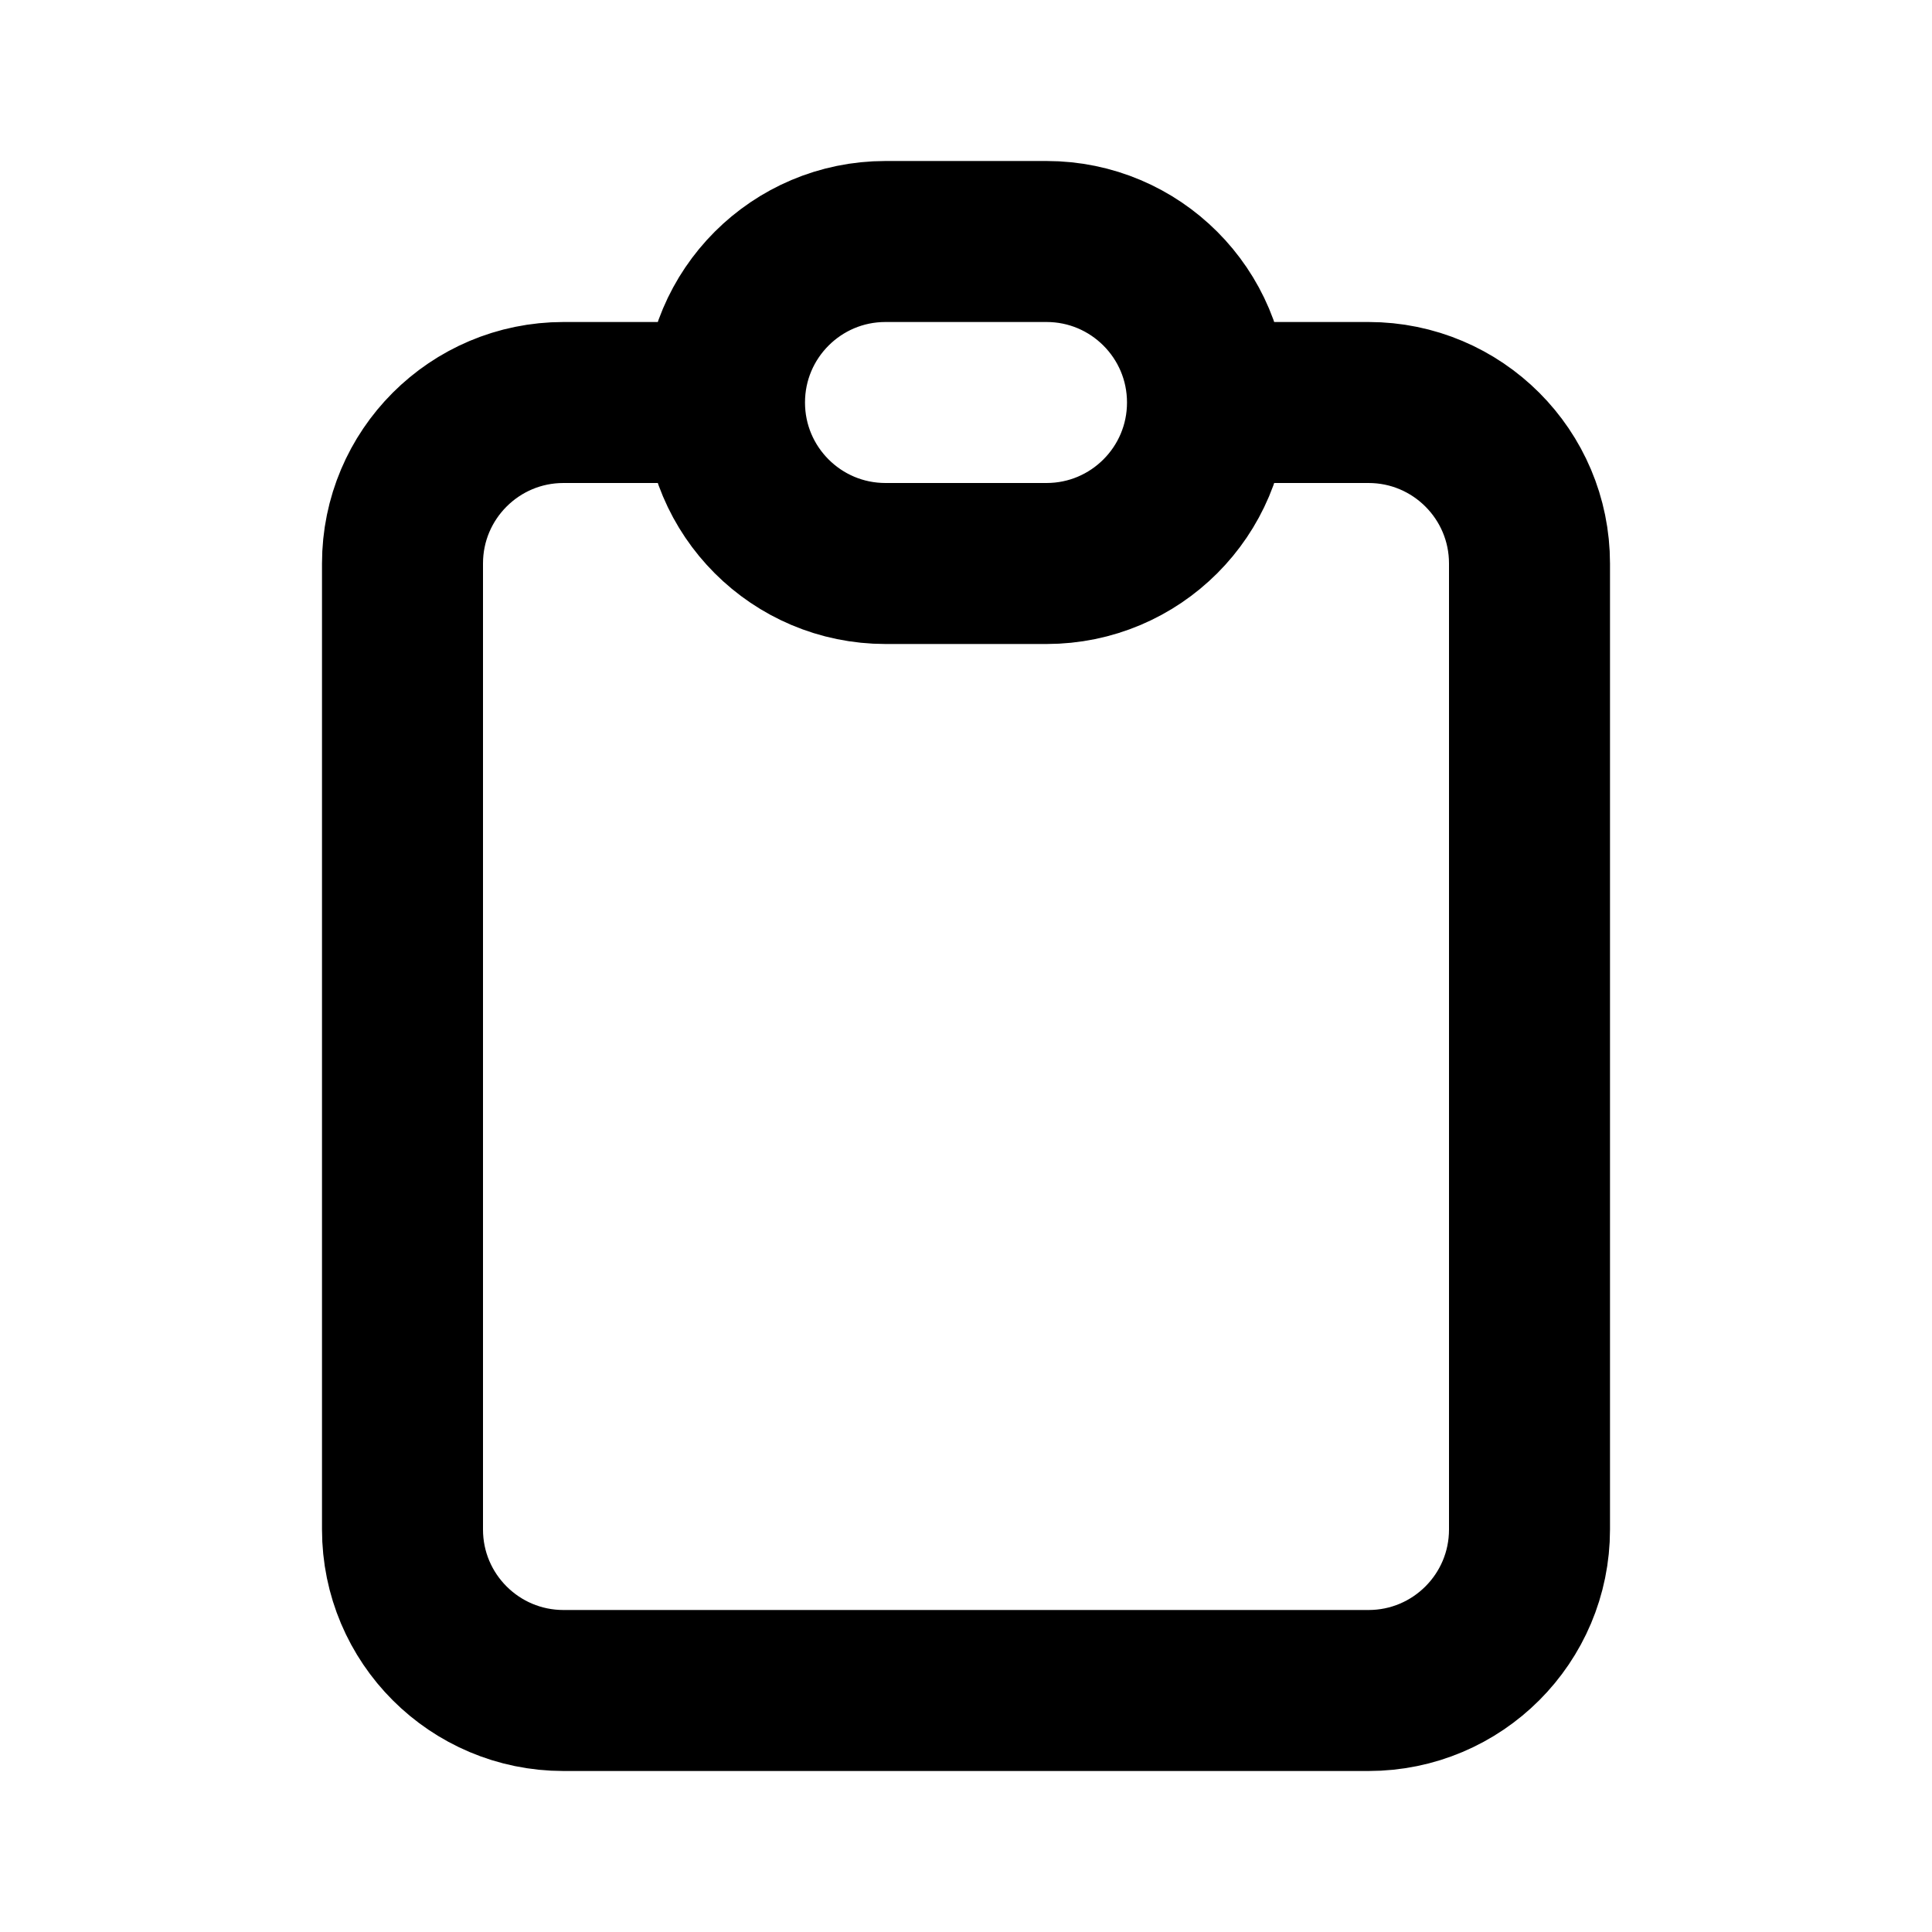
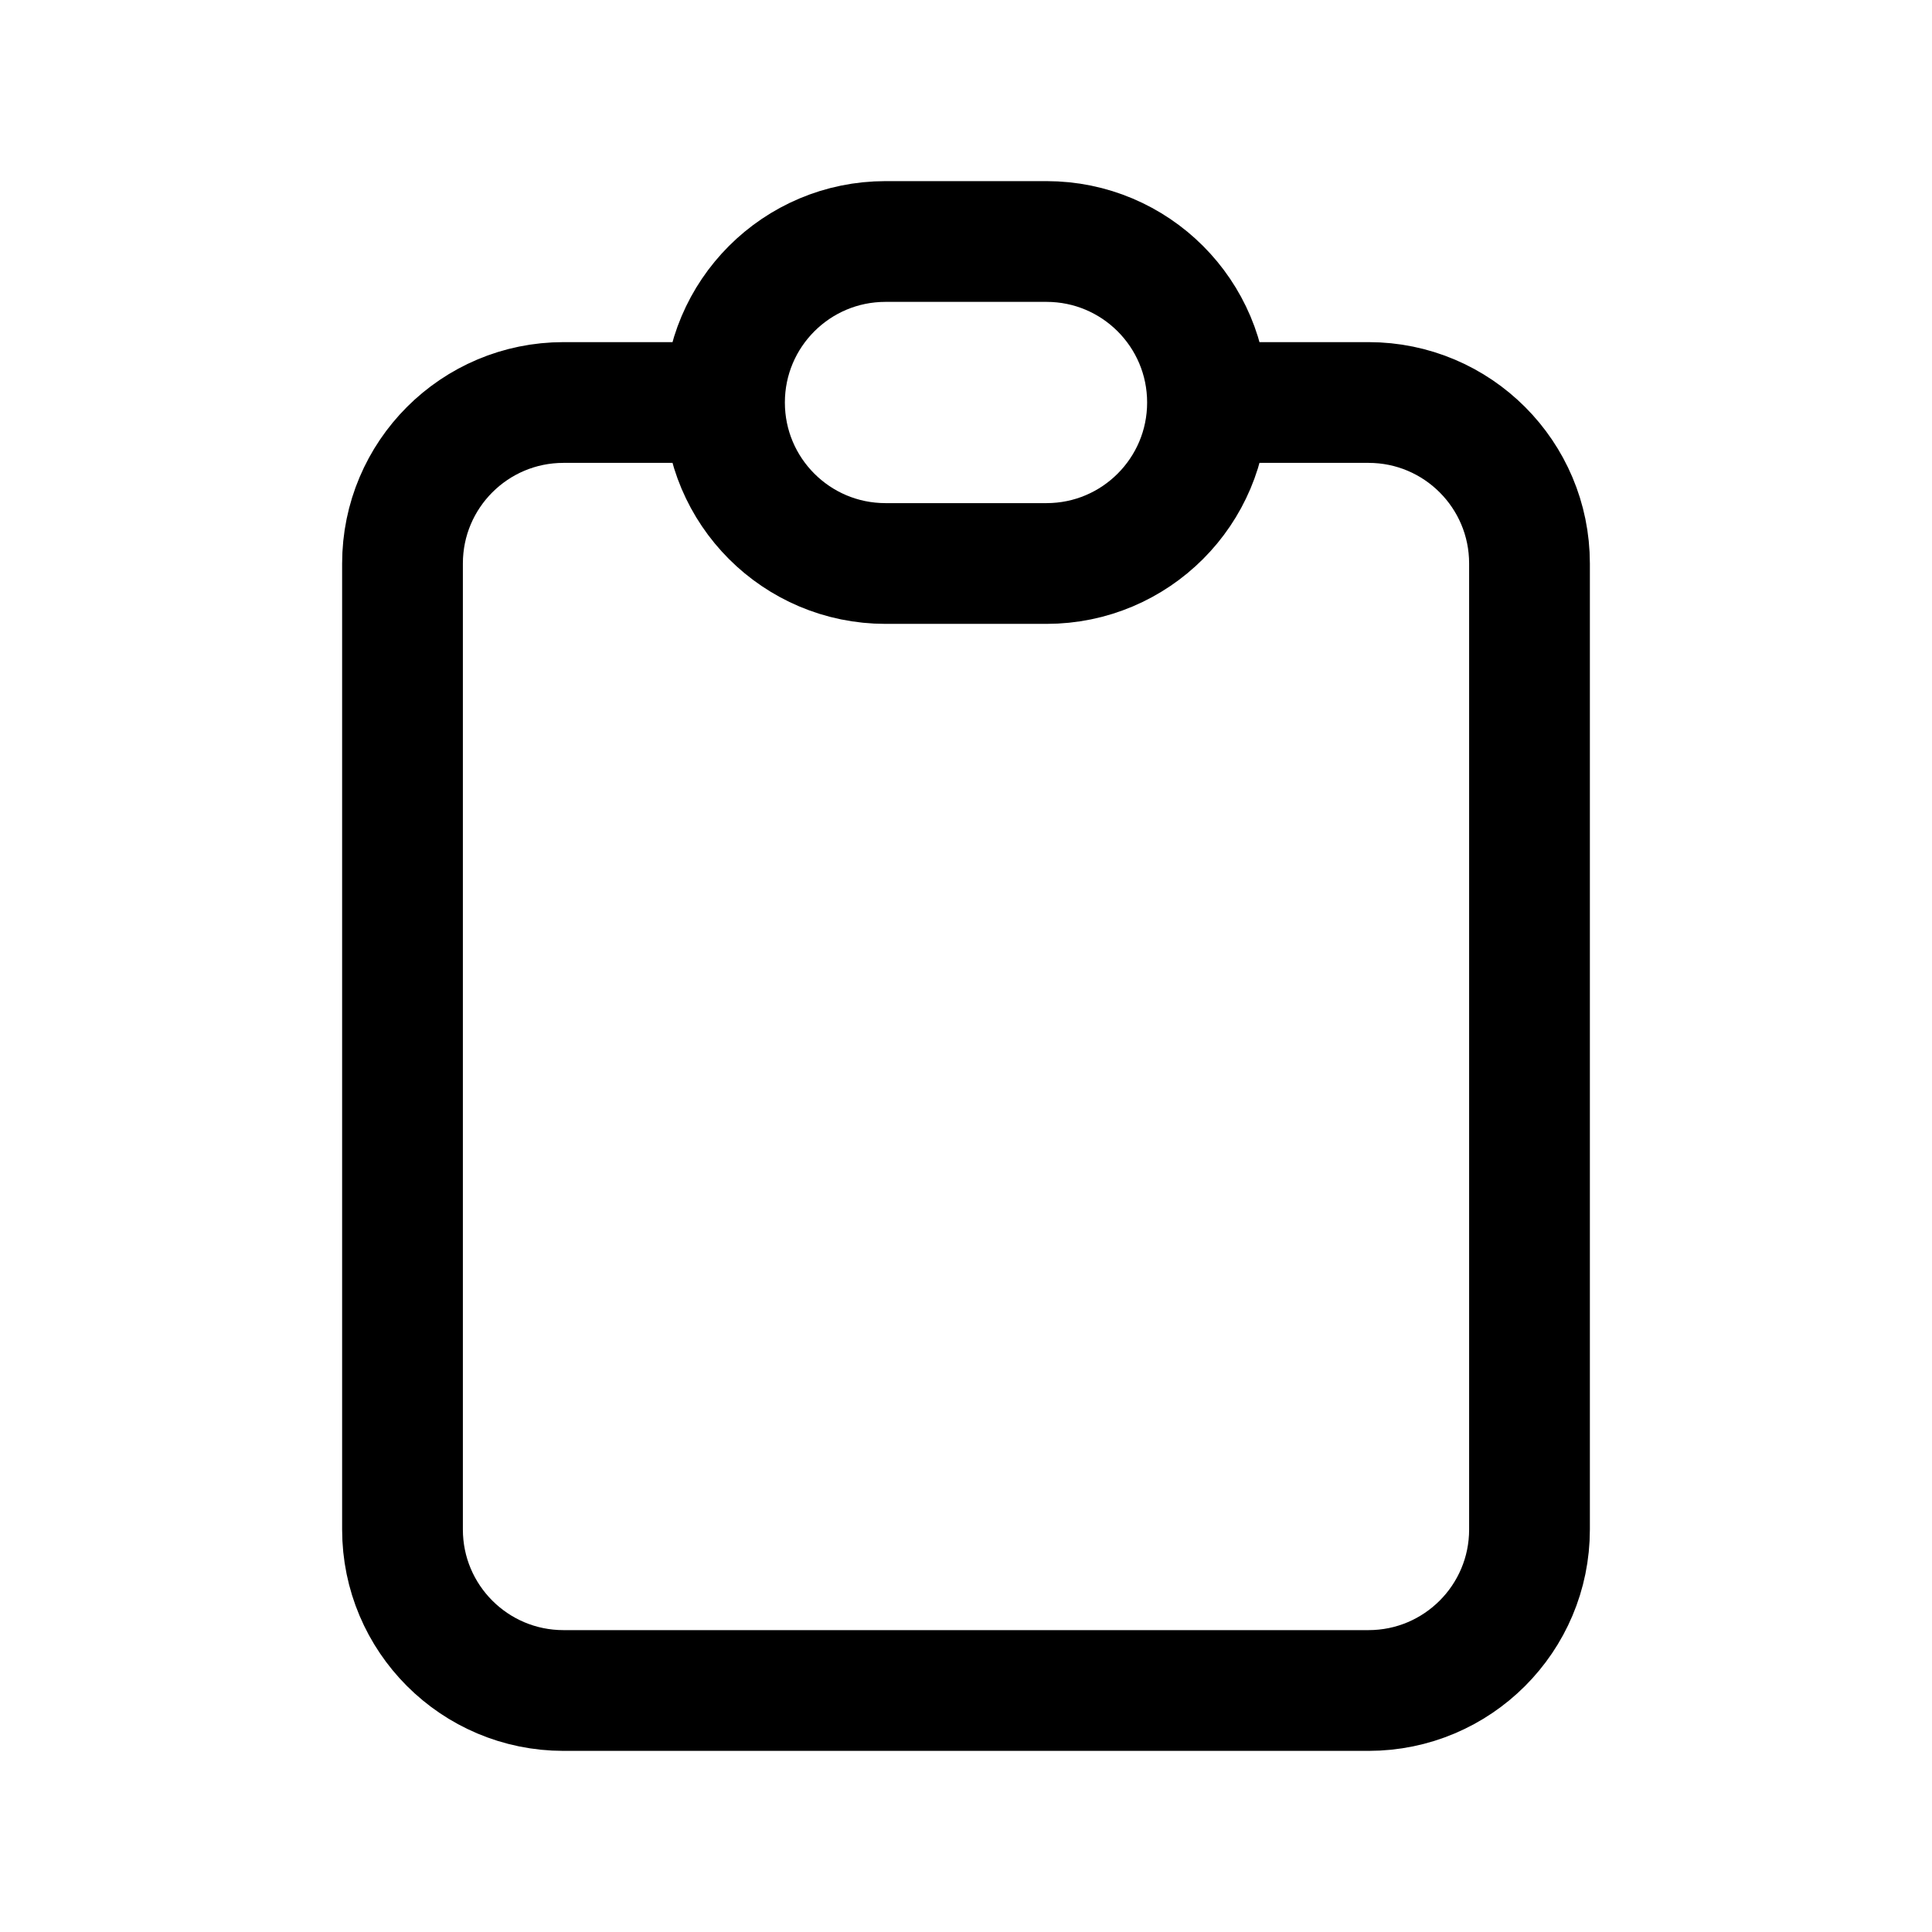
- <svg xmlns="http://www.w3.org/2000/svg" fill="none" viewBox="0 0 24 24" stroke="currentColor" stroke-linecap="round" stroke-linejoin="round" stroke-width="2">
+ <svg xmlns="http://www.w3.org/2000/svg" fill="none" viewBox="0 0 24 24" stroke="currentColor" stroke-linecap="round" stroke-linejoin="round" stroke-width="1.5">
  <path d="M9 5H7a2 2 0 00-2 2v12a2 2 0 002 2h10a2 2 0 002-2V7a2 2 0 00-2-2h-2M9 5a2 2 0 002 2h2a2 2 0 002-2M9 5a2 2 0 012-2h2a2 2 0 012 2" />
</svg>
